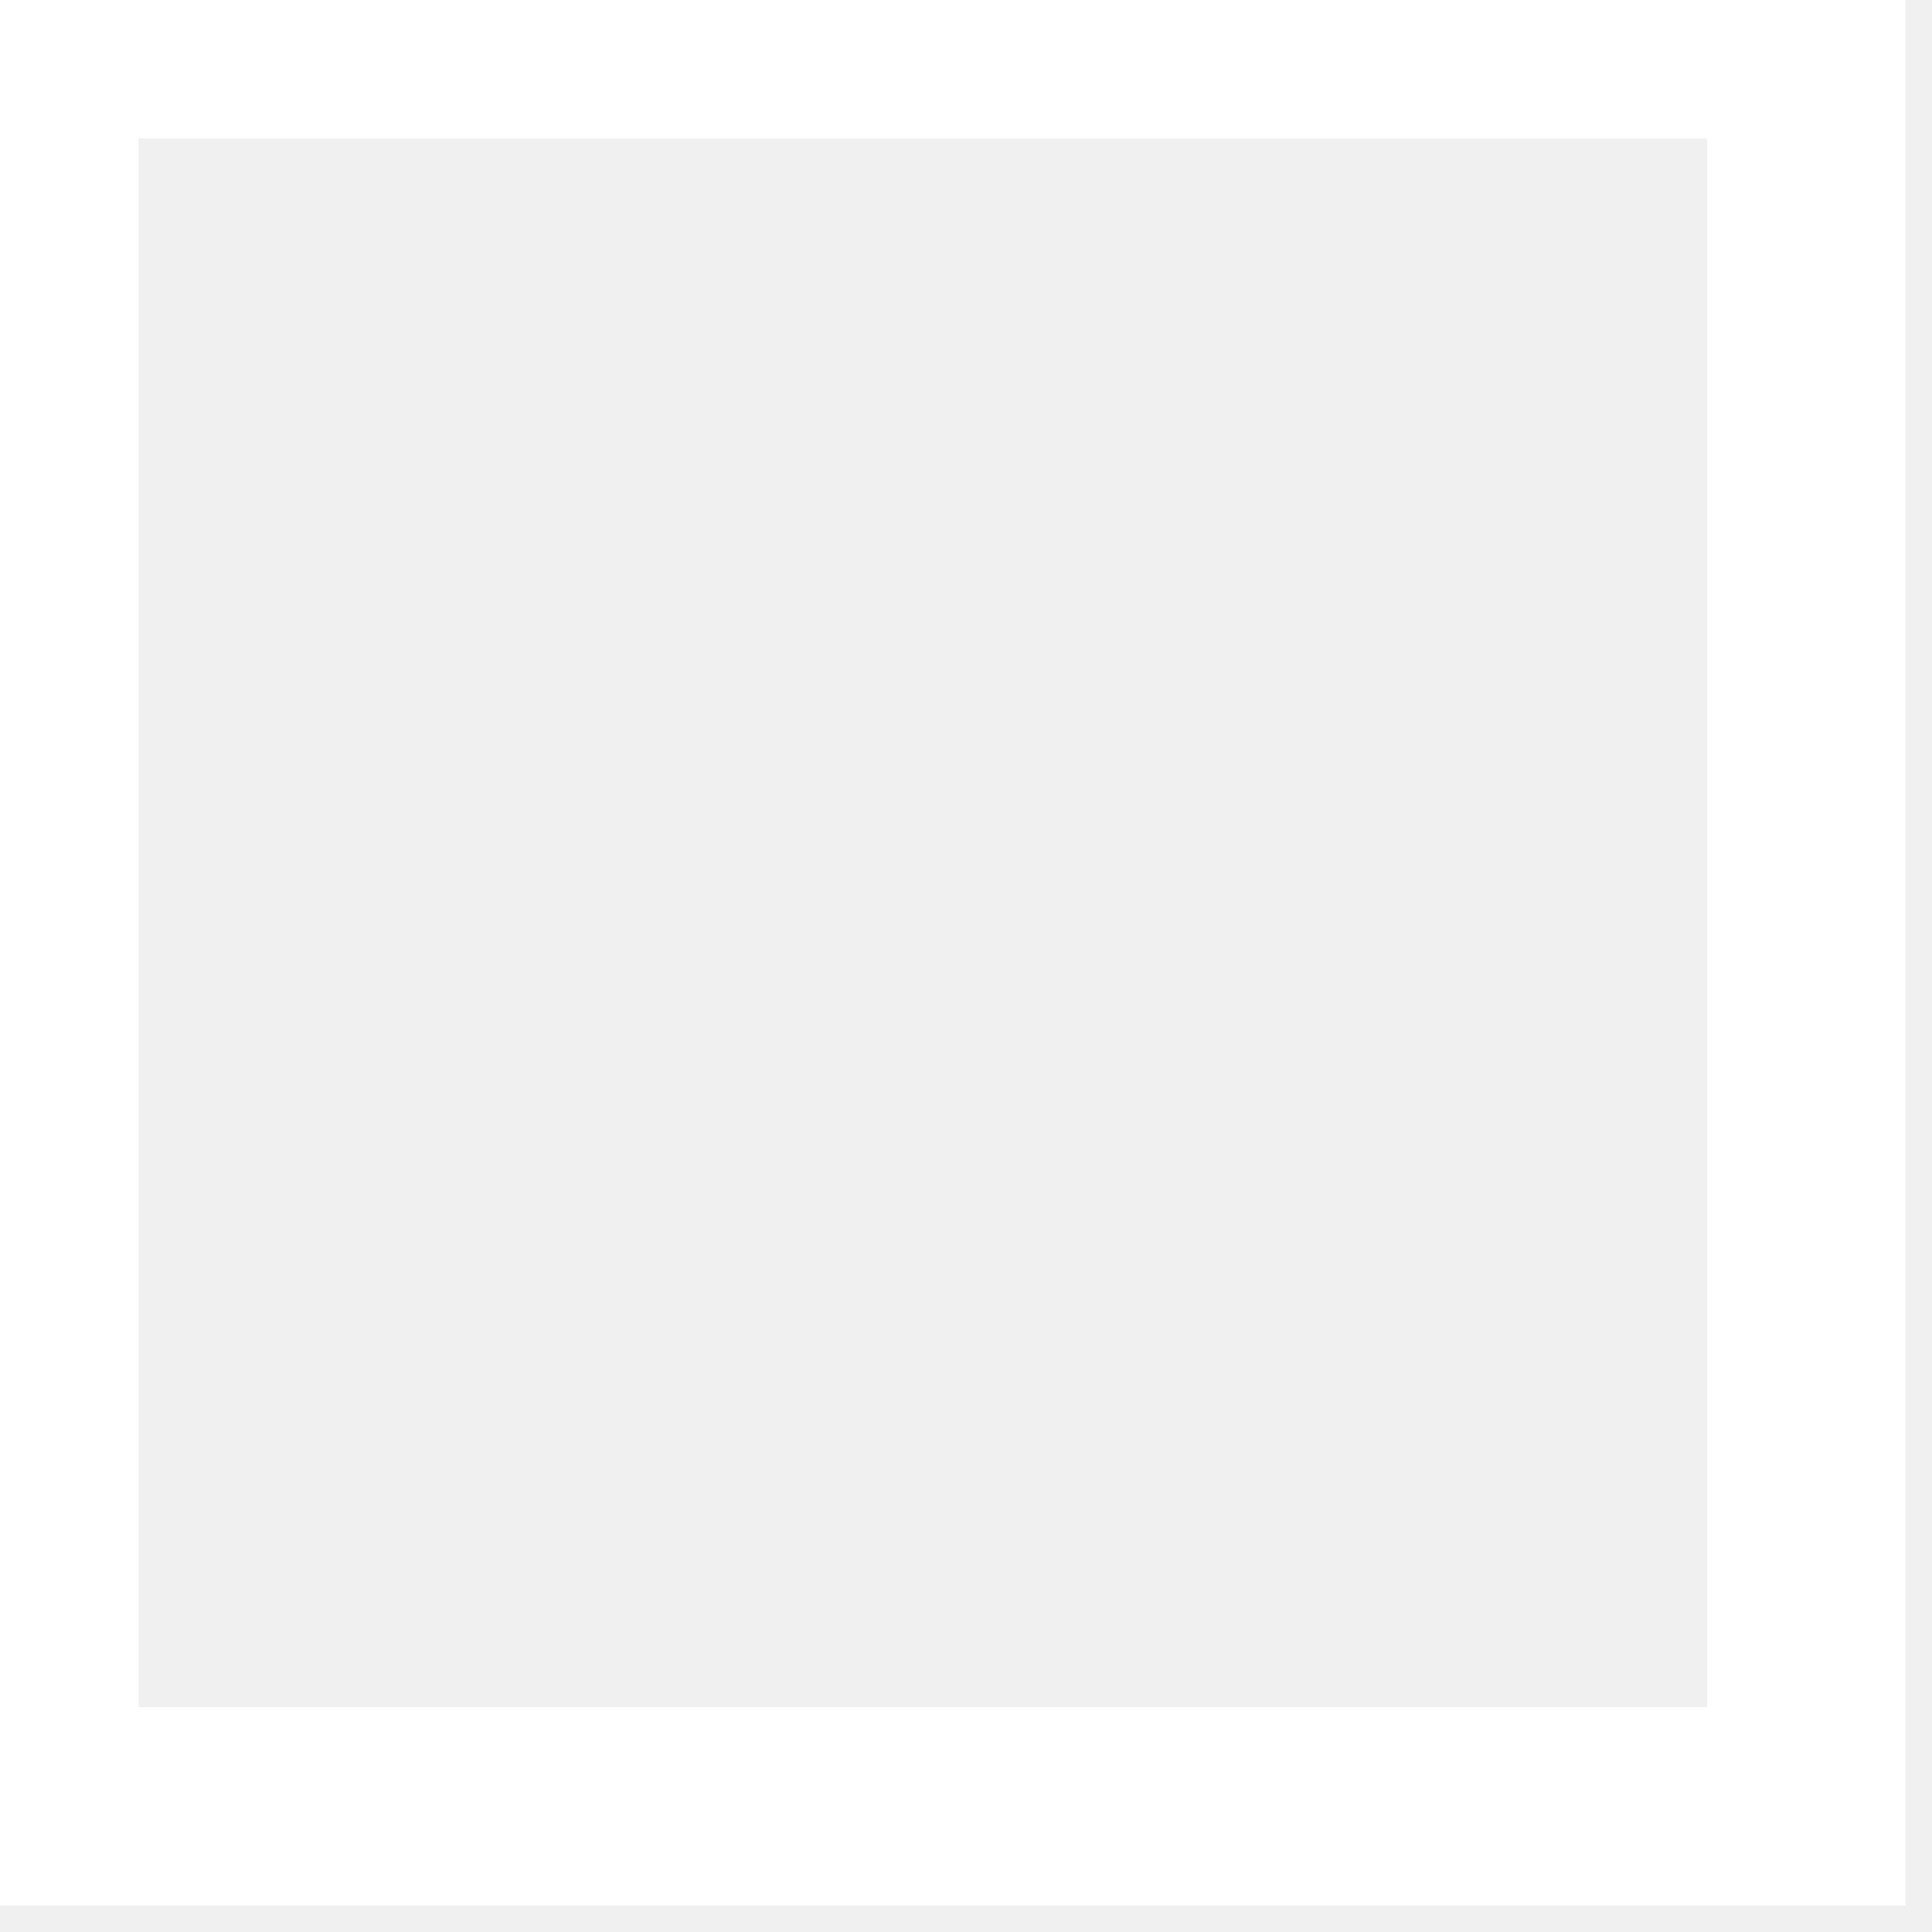
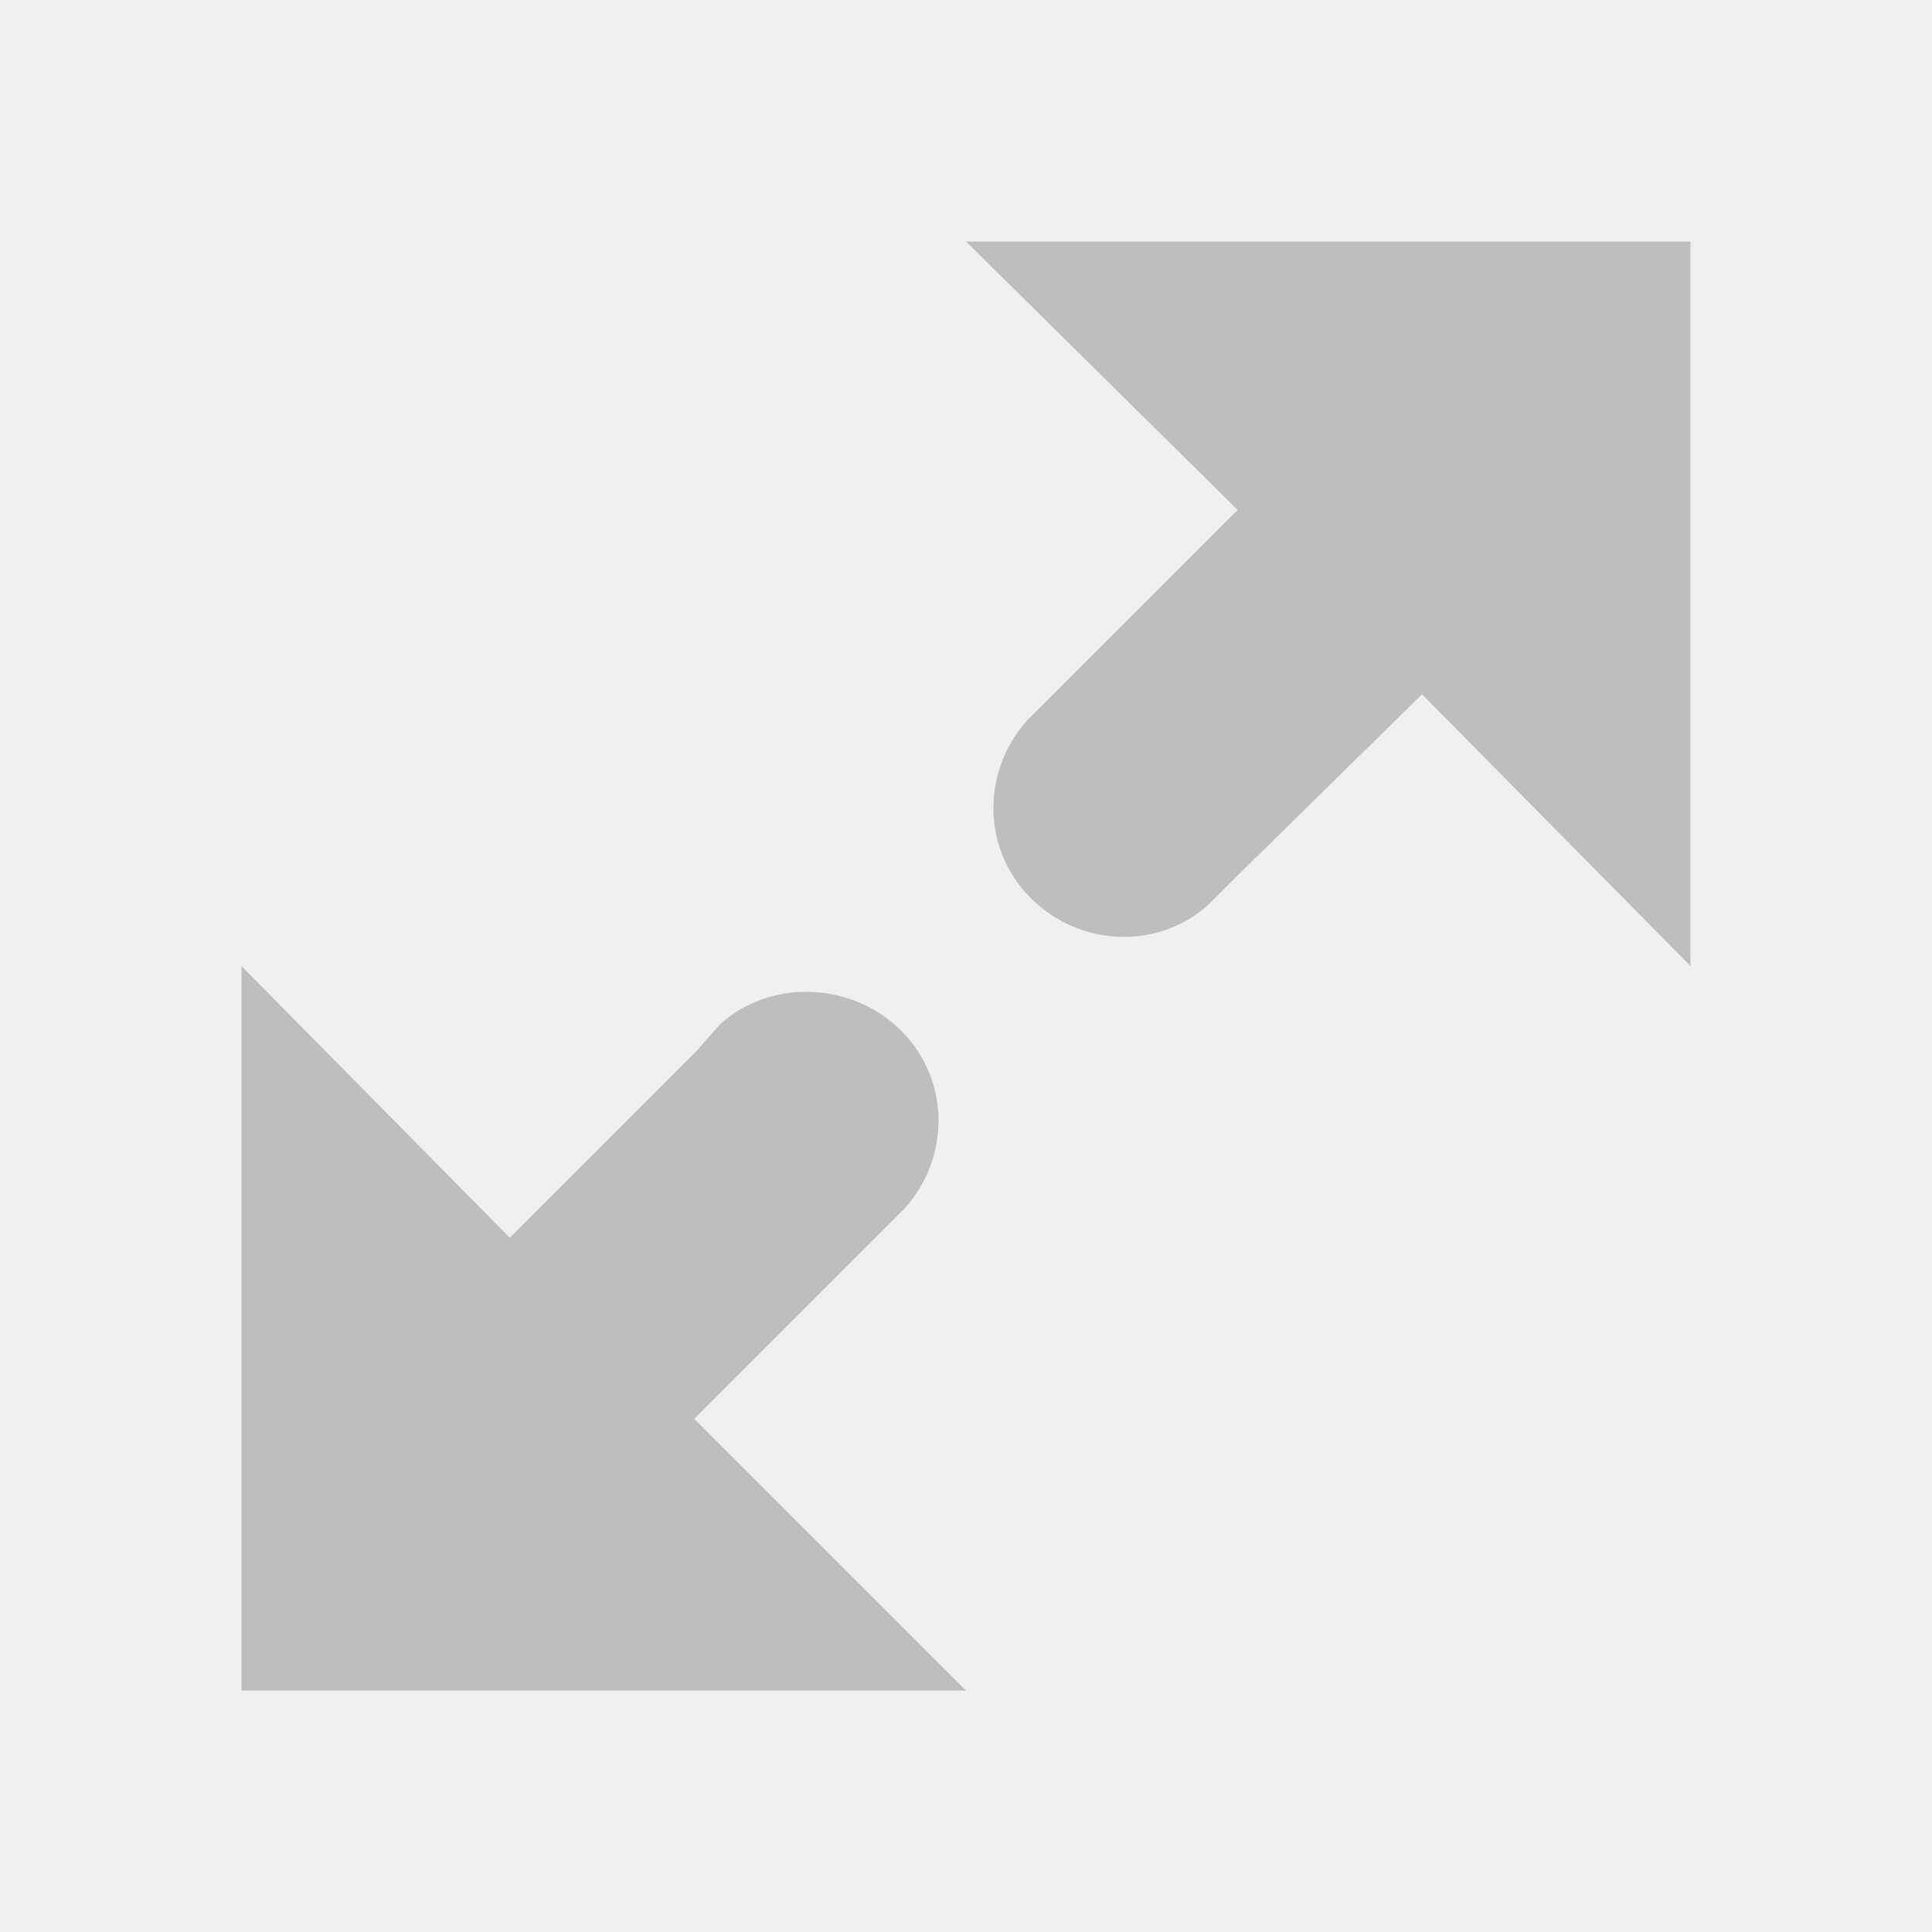
- <svg xmlns="http://www.w3.org/2000/svg" version="1.1" id="Layer_1" x="0px" y="0px" viewBox="0 0 492 492" style="enable-background:new 0 0 492 492;" xml:space="preserve" color="#fff">
-   <g>
-     <g>
-       <rect x="10" y="10" width="450" height="450" stroke="#fff" stroke-width="50.5" fill="none" />
-     </g>
+ <svg xmlns="http://www.w3.org/2000/svg" height="16" id="svg7384" version="1.1" width="16">
+   <defs id="defs7386">
+     <filter color-interpolation-filters="sRGB" id="filter7554">
+       <feBlend id="feBlend7556" in2="BackgroundImage" mode="darken" />
+     </filter>
+     <filter color-interpolation-filters="sRGB" id="filter7554-7">
+       <feBlend id="feBlend7556-6" in2="BackgroundImage" mode="darken" />
+     </filter>
+   </defs>
+   <g id="layer9" label="status" style="display:inline" transform="translate(-313.0004,-188)" />
+   <g id="layer10" style="display:inline" transform="translate(-313.0004,-188)" />
+   <g id="layer13" style="display:inline" transform="translate(-313.0004,-188)" />
+   <g id="layer14" transform="translate(-313.0004,-188)" />
+   <g id="layer15" style="display:inline" transform="translate(-313.0004,-188)" />
+   <g id="g71291" style="display:inline" transform="translate(-313.0004,-188)" />
+   <g id="layer12" style="display:inline" transform="translate(-313.0004,-188)">
+     <path d="m 321,190 2.25,2.223 -1.714,1.714 c -0.013,0.013 -0.015,0.013 -0.027,0.027 -0.381,0.421 -0.379,1.068 0.027,1.473 0.405,0.405 1.053,0.434 1.473,0.054 l 0.214,-0.214 1.554,-1.527 2.223,2.25 0,-6 z m -6,6 0,6 6,0 -2.25,-2.25 1.714,-1.714 c 0.013,-0.013 0.015,-0.013 0.027,-0.027 0.381,-0.421 0.379,-1.068 -0.027,-1.473 -0.405,-0.405 -1.079,-0.434 -1.5,-0.054 l -0.188,0.214 -1.554,1.554 z" id="path3288-51-5" style="color:#bebebe;fill:#bebebe;fill-opacity:1;fill-rule:nonzero;stroke:none;stroke-width:1;marker:none;visibility:visible;display:inline;overflow:visible;enable-background:accumulate" />
  </g>
</svg>
